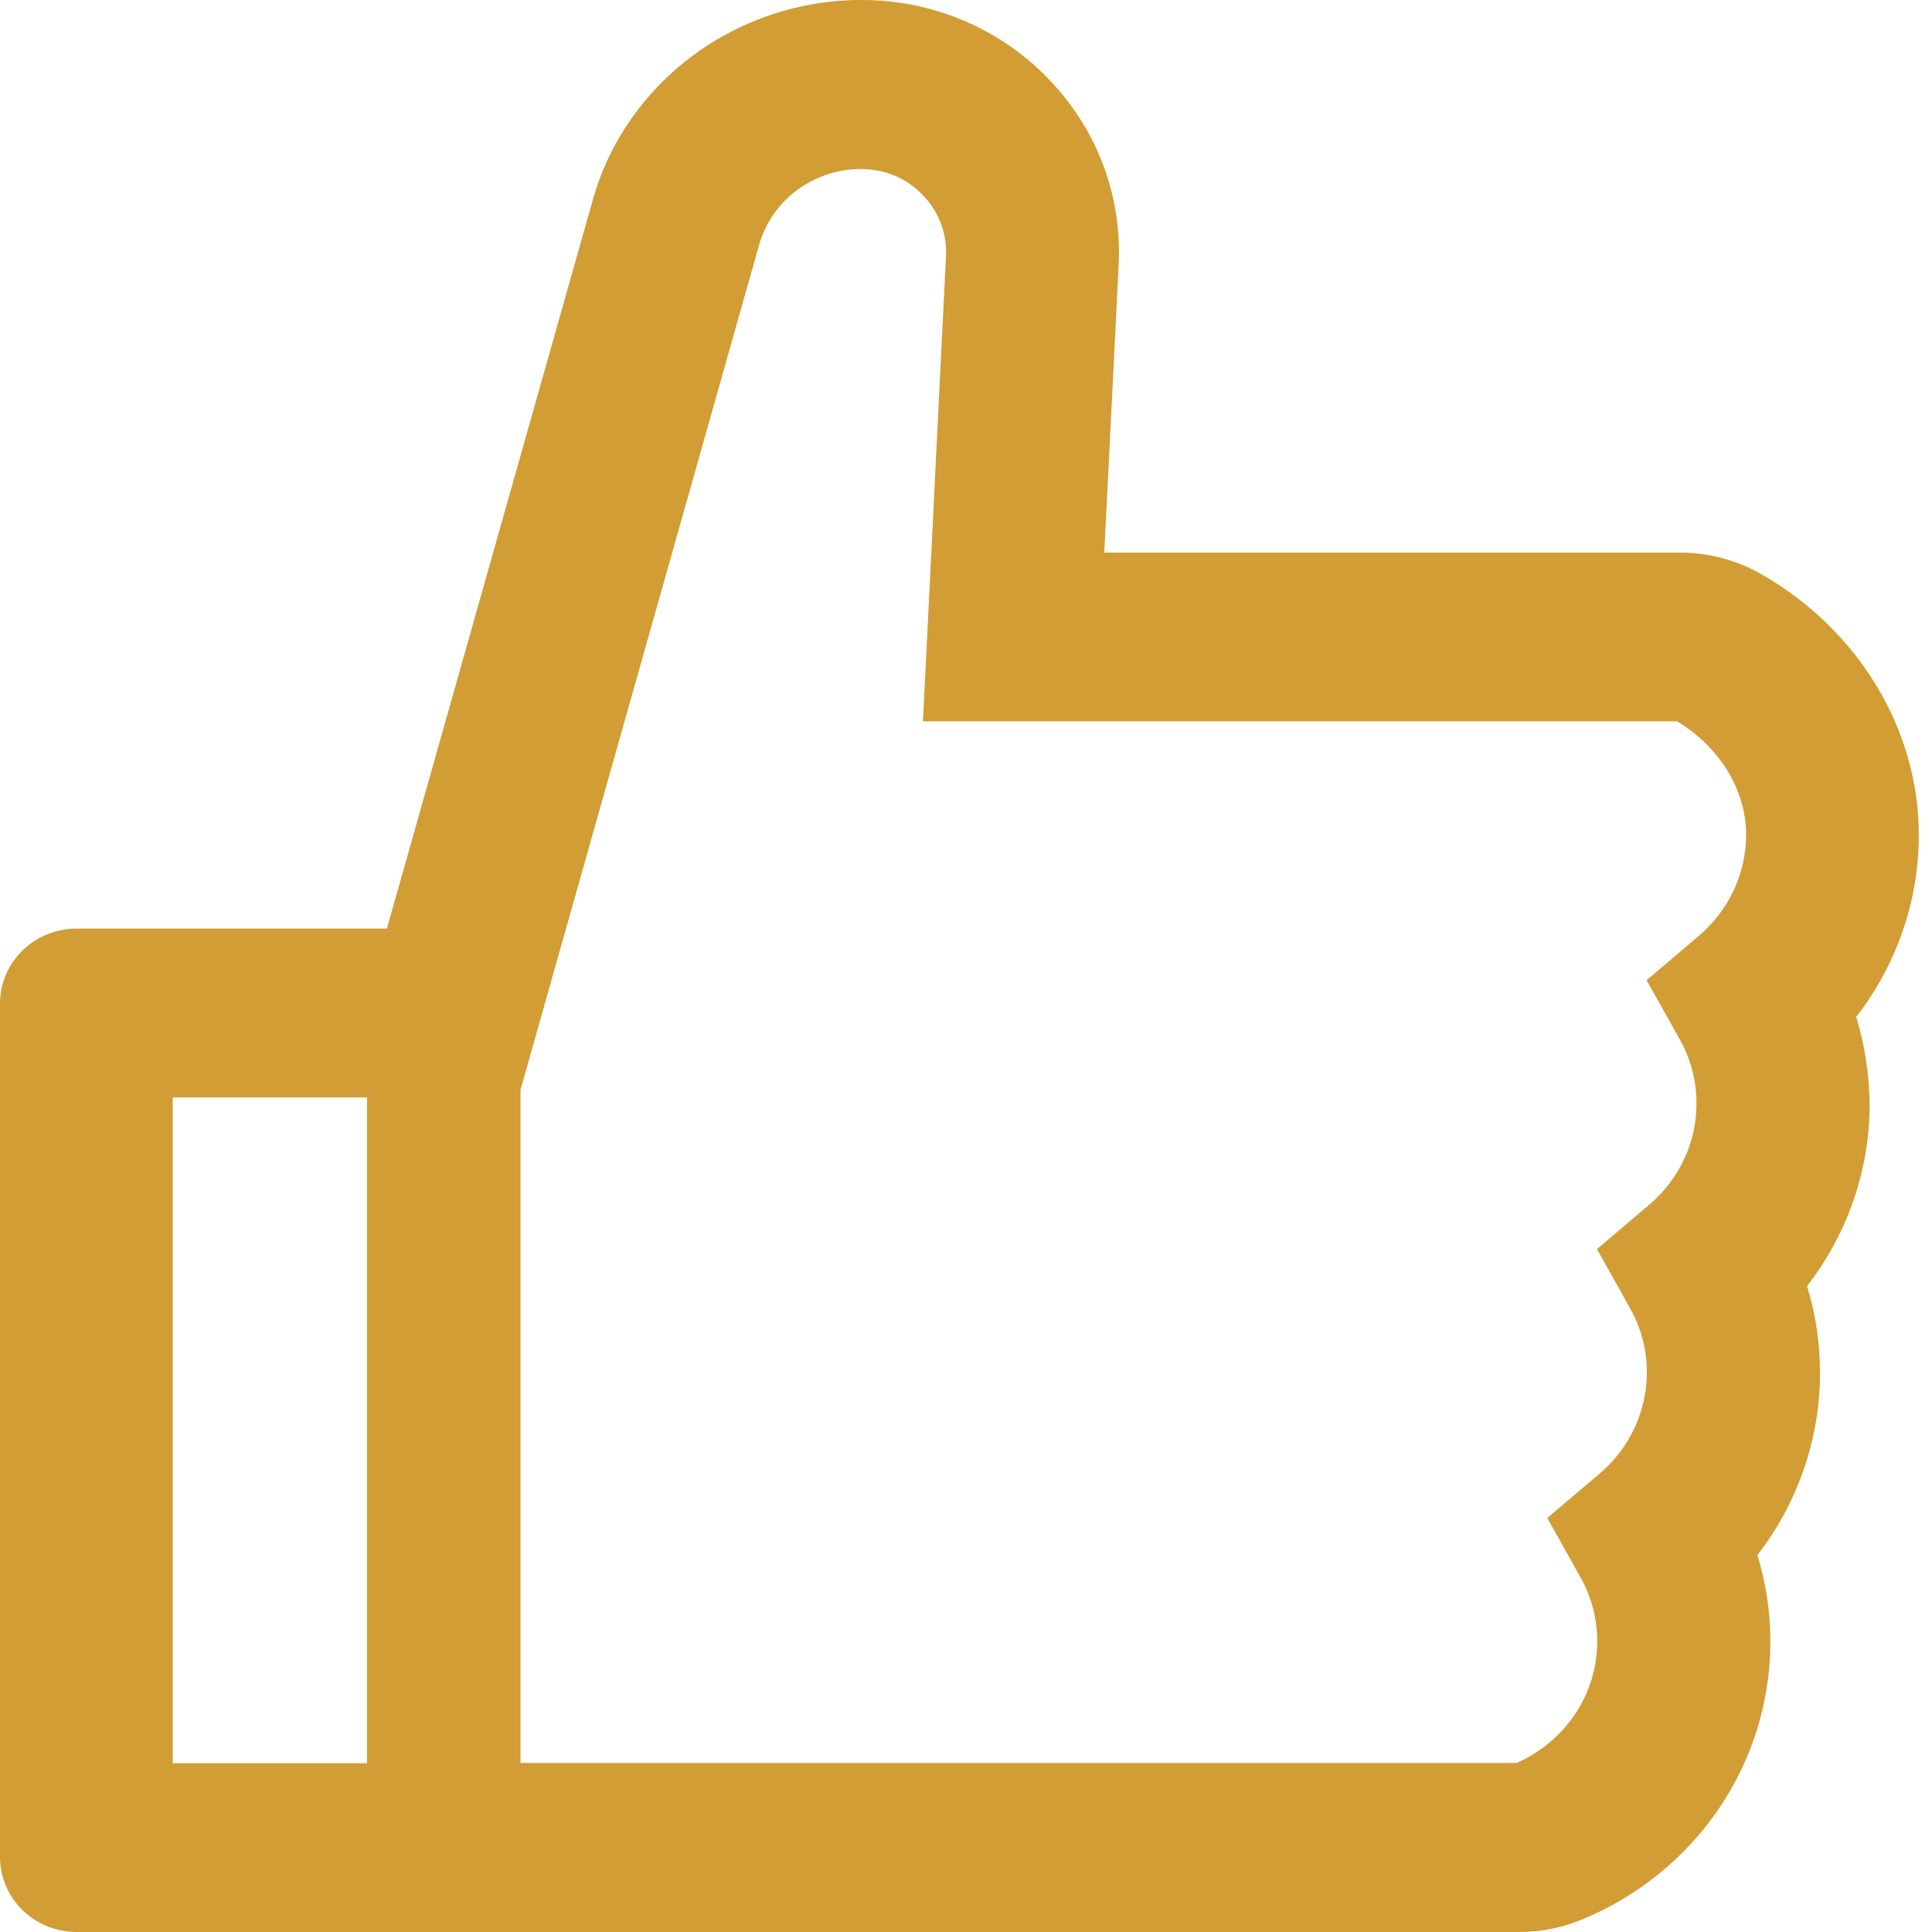
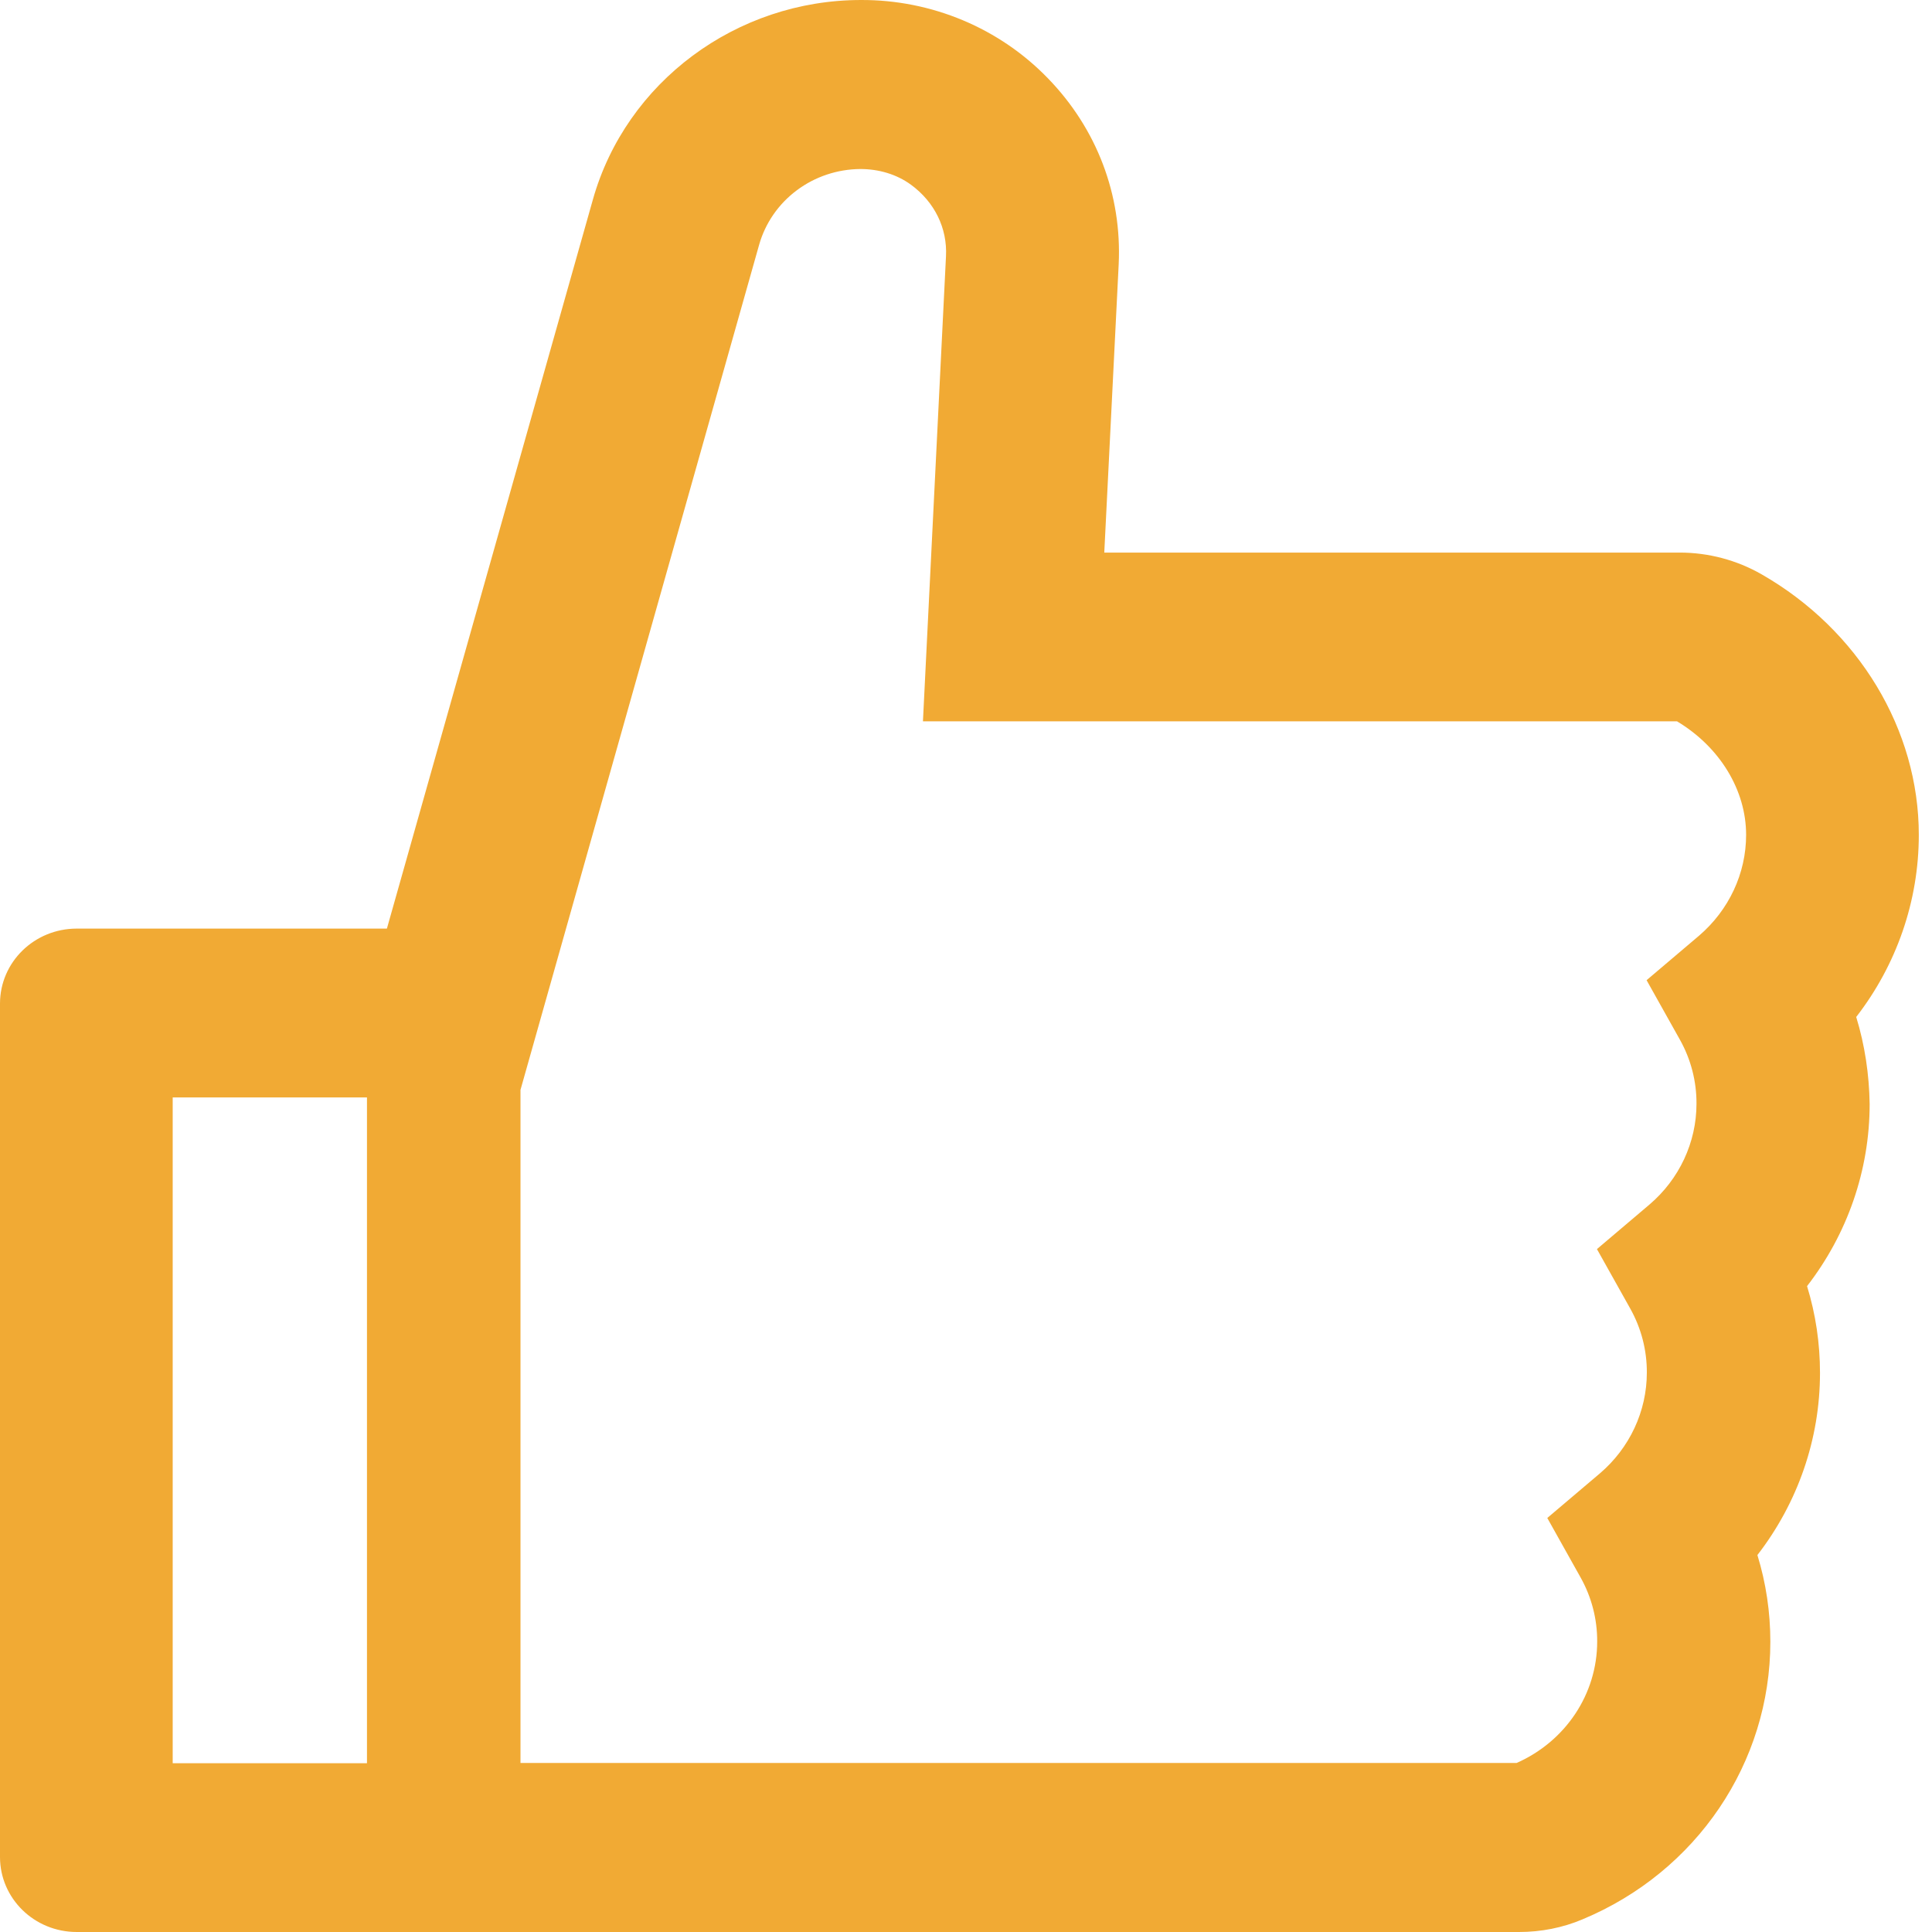
<svg xmlns="http://www.w3.org/2000/svg" width="70" height="70" viewBox="0 0 70 70" fill="none">
-   <path d="M67.254 36.847C68.714 34.962 69.522 32.651 69.522 30.248C69.522 26.434 67.341 22.824 63.83 20.811C62.926 20.292 61.897 20.02 60.849 20.021H40.01L40.532 9.581C40.653 7.059 39.741 4.663 37.968 2.837C37.098 1.937 36.048 1.221 34.884 0.733C33.719 0.245 32.465 -0.005 31.198 6.26879e-05C26.679 6.26879e-05 22.682 2.973 21.482 7.229L14.018 33.645H2.781C1.243 33.645 0 34.86 0 36.363V67.282C0 68.785 1.243 70 2.781 70H55.036C55.835 70 56.617 69.847 57.339 69.541C61.475 67.817 64.143 63.867 64.143 59.484C64.143 58.414 63.987 57.361 63.674 56.342C65.134 54.456 65.942 52.145 65.942 49.742C65.942 48.671 65.786 47.618 65.473 46.599C66.933 44.713 67.741 42.403 67.741 39.999C67.724 38.929 67.567 37.867 67.254 36.847ZM6.257 63.884V39.761H13.296V63.884H6.257ZM61.562 33.9L59.659 35.514L60.867 37.671C61.265 38.382 61.471 39.18 61.467 39.99C61.467 41.392 60.841 42.725 59.763 43.643L57.86 45.257L59.068 47.414C59.466 48.125 59.672 48.923 59.668 49.733C59.668 51.135 59.042 52.468 57.964 53.386L56.061 54.999L57.269 57.157C57.667 57.868 57.873 58.666 57.869 59.476C57.869 61.379 56.722 63.094 54.949 63.876H18.858V39.489L27.505 8.868C27.728 8.083 28.206 7.391 28.868 6.896C29.53 6.4 30.339 6.13 31.172 6.124C31.833 6.124 32.484 6.311 33.006 6.693C33.866 7.322 34.327 8.273 34.275 9.284L33.44 26.136H60.763C62.309 27.062 63.265 28.625 63.265 30.248C63.265 31.649 62.64 32.974 61.562 33.9Z" fill="#D19D34" />
+   <path d="M67.254 36.847C68.714 34.962 69.522 32.651 69.522 30.248C69.522 26.434 67.341 22.824 63.83 20.811C62.926 20.292 61.897 20.02 60.849 20.021H40.01L40.532 9.581C40.653 7.059 39.741 4.663 37.968 2.837C37.098 1.937 36.048 1.221 34.884 0.733C33.719 0.245 32.465 -0.005 31.198 6.26879e-05C26.679 6.26879e-05 22.682 2.973 21.482 7.229L14.018 33.645H2.781C1.243 33.645 0 34.86 0 36.363V67.282C0 68.785 1.243 70 2.781 70H55.036C55.835 70 56.617 69.847 57.339 69.541C61.475 67.817 64.143 63.867 64.143 59.484C64.143 58.414 63.987 57.361 63.674 56.342C65.134 54.456 65.942 52.145 65.942 49.742C65.942 48.671 65.786 47.618 65.473 46.599C66.933 44.713 67.741 42.403 67.741 39.999C67.724 38.929 67.567 37.867 67.254 36.847ZM6.257 63.884V39.761H13.296V63.884H6.257ZM61.562 33.9L59.659 35.514L60.867 37.671C61.265 38.382 61.471 39.18 61.467 39.99C61.467 41.392 60.841 42.725 59.763 43.643L57.86 45.257L59.068 47.414C59.466 48.125 59.672 48.923 59.668 49.733C59.668 51.135 59.042 52.468 57.964 53.386L56.061 54.999L57.269 57.157C57.667 57.868 57.873 58.666 57.869 59.476C57.869 61.379 56.722 63.094 54.949 63.876H18.858V39.489L27.505 8.868C27.728 8.083 28.206 7.391 28.868 6.896C29.53 6.4 30.339 6.13 31.172 6.124C31.833 6.124 32.484 6.311 33.006 6.693C33.866 7.322 34.327 8.273 34.275 9.284L33.44 26.136H60.763C62.309 27.062 63.265 28.625 63.265 30.248C63.265 31.649 62.64 32.974 61.562 33.9Z" fill="#f1aa34" />
</svg>
